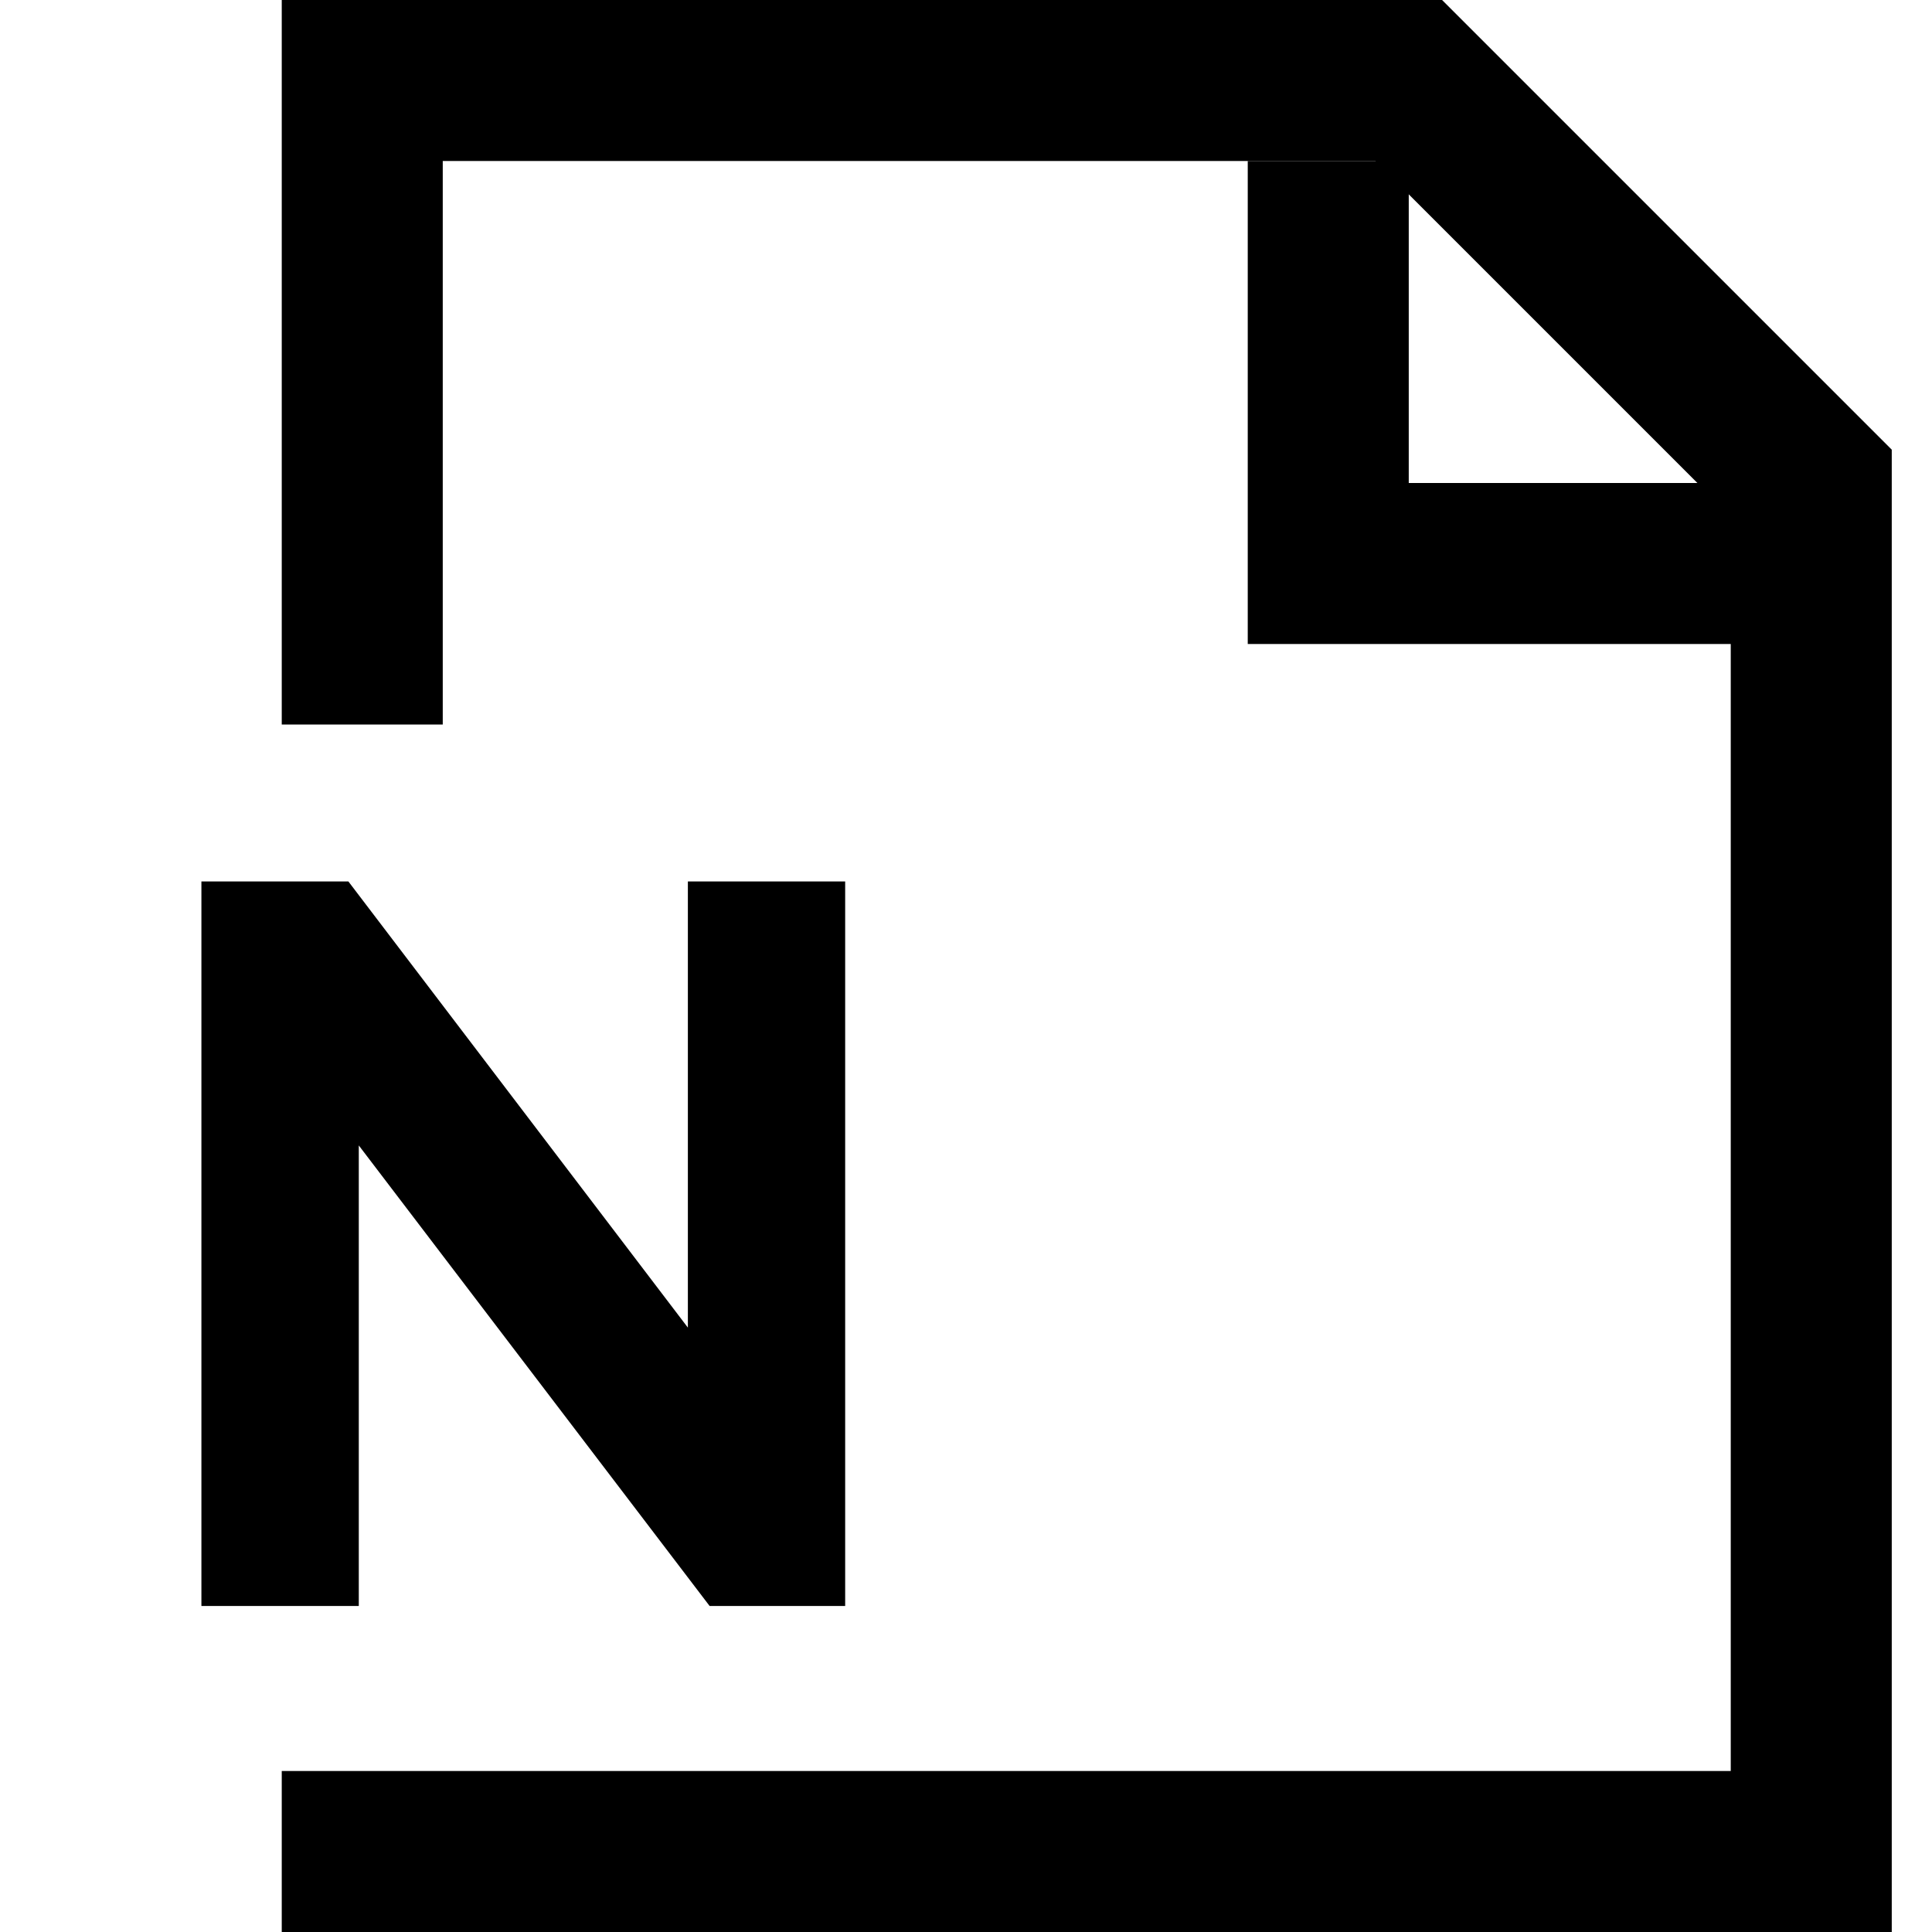
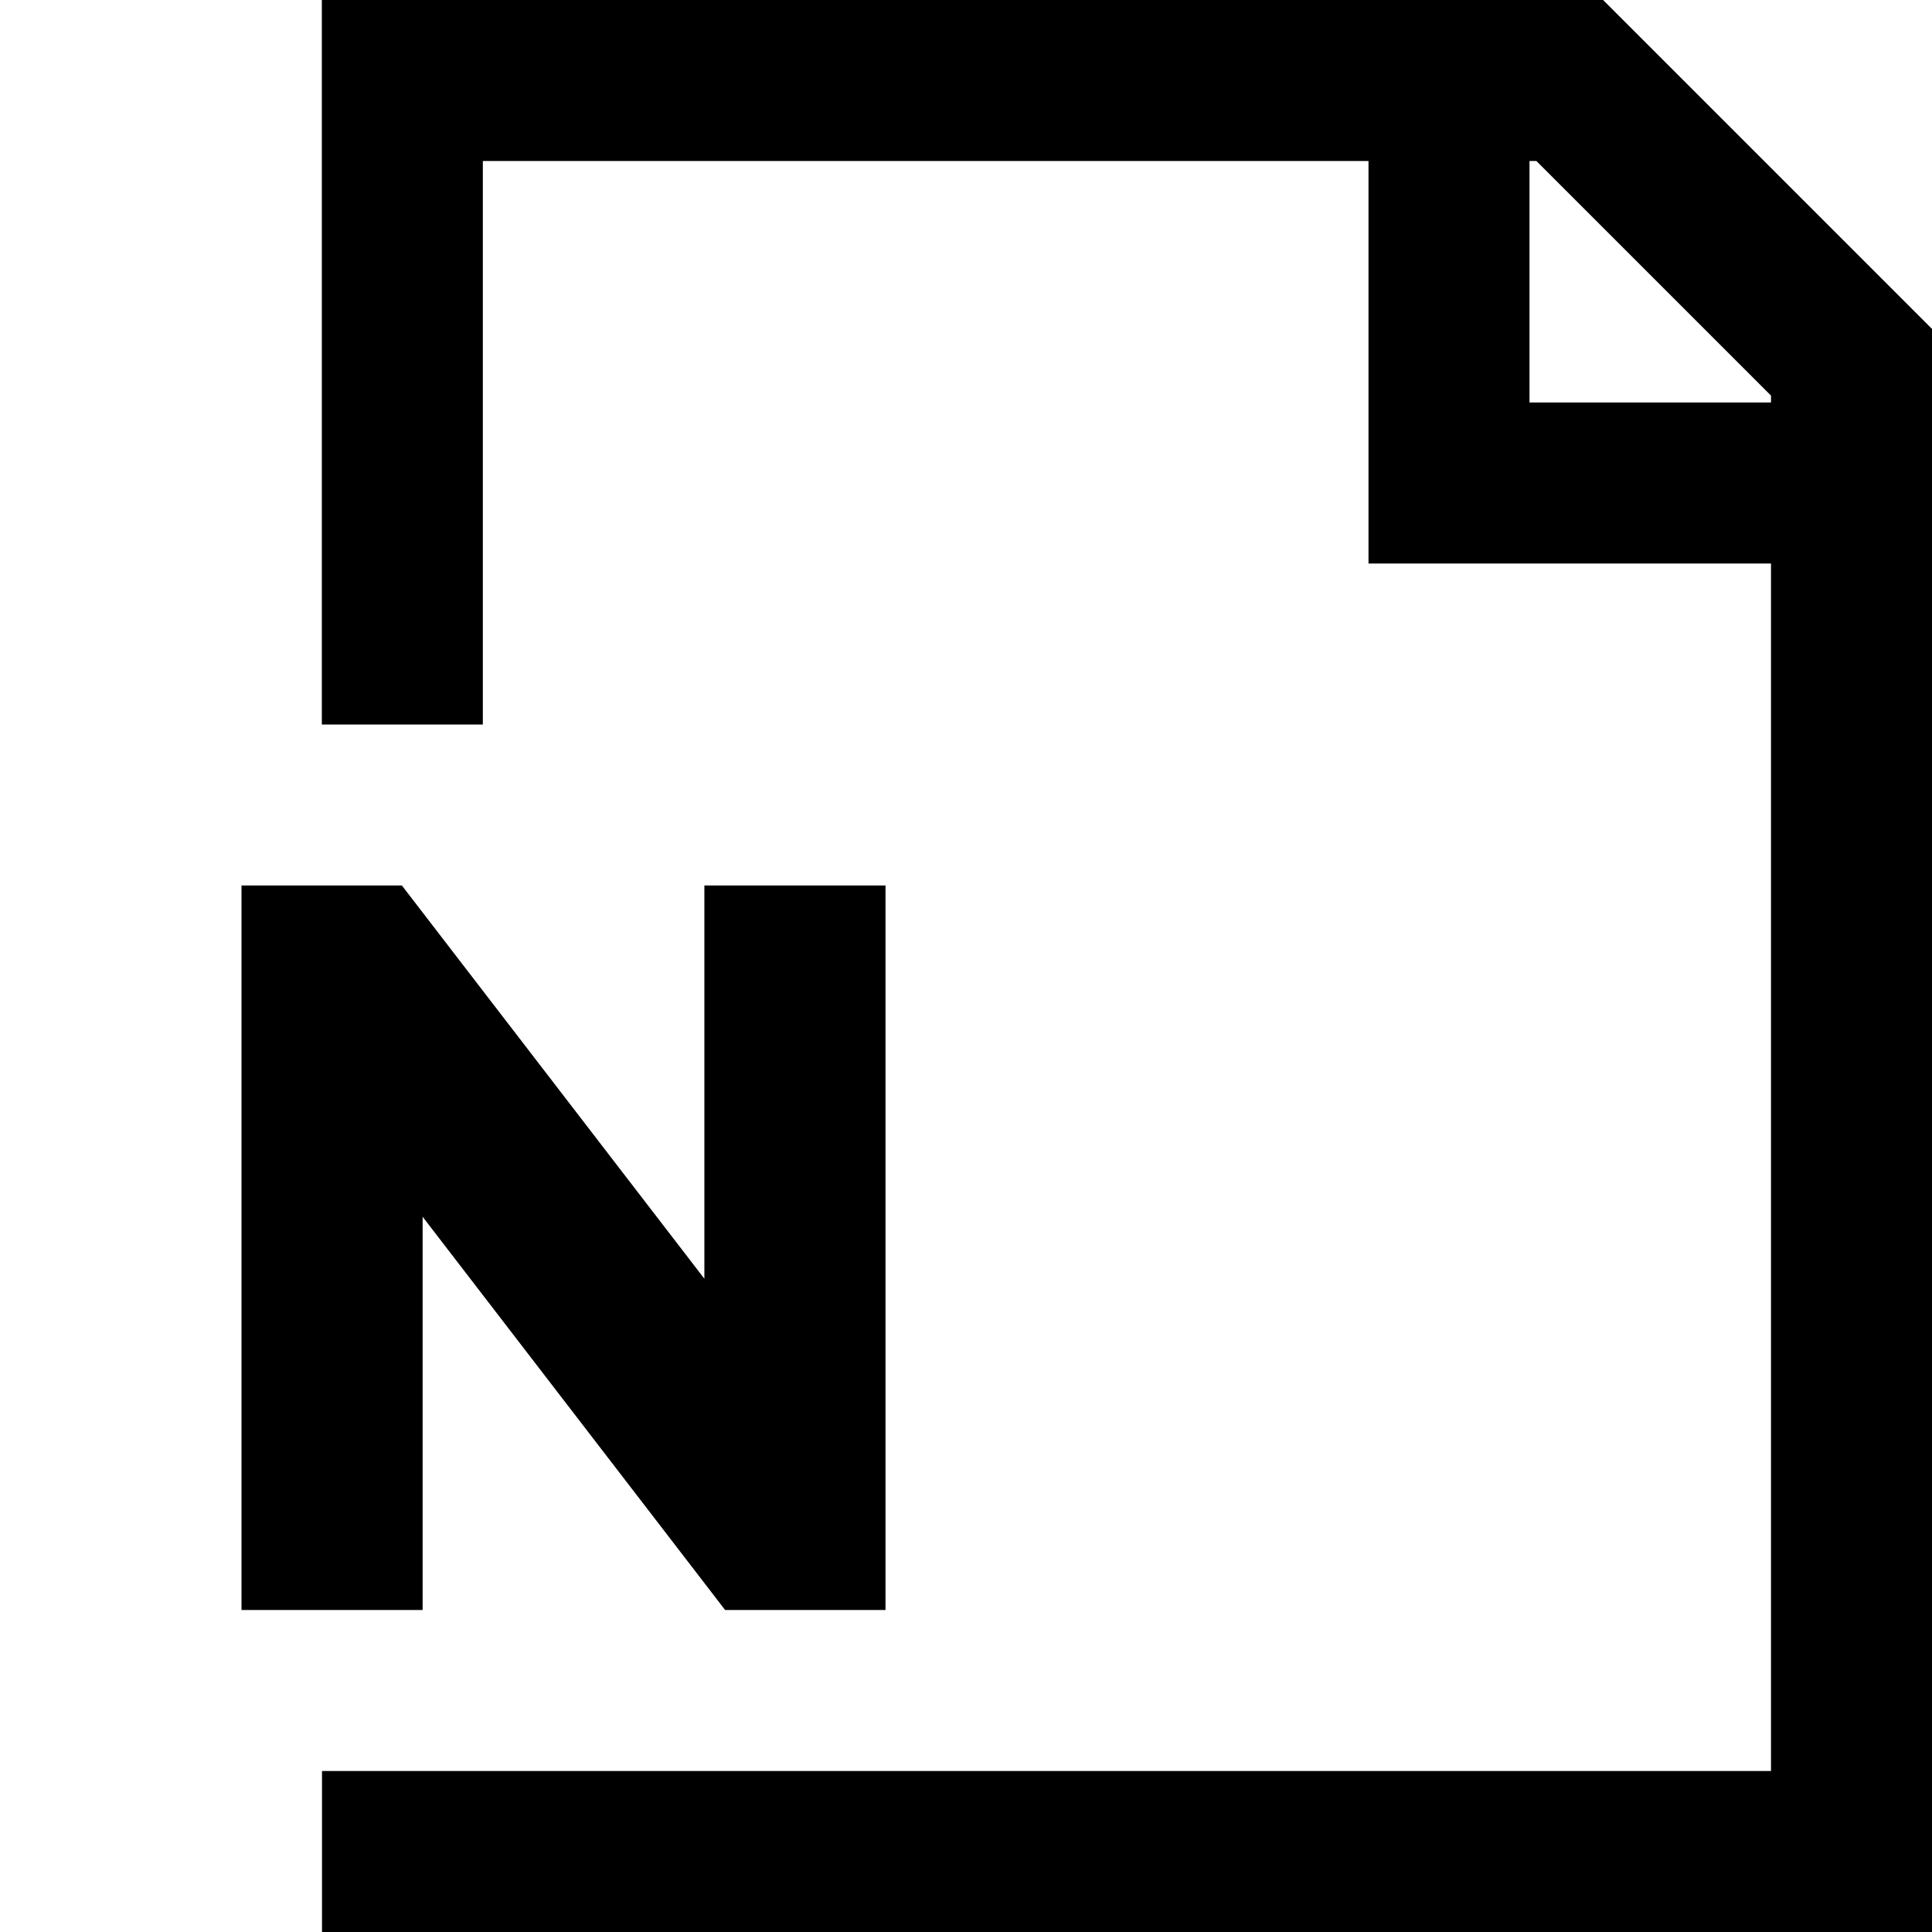
- <svg xmlns="http://www.w3.org/2000/svg" version="1.1" x="0px" y="0px" viewBox="0 0 24 24" enable-background="new 0 0 24 24" xml:space="preserve">
-   <g>
-     <rect y="0" fill="none" width="24" height="24" />
-     <polyline fill="none" stroke="#000000" stroke-width="2" stroke-miterlimit="10" points="4.5,9 4.5,1 17.5,1 22.5,6    22.5,23 3.5,23  " />
-     <polyline fill="none" stroke="#000000" stroke-width="2" stroke-miterlimit="10" points="16.5,2 16.5,7 22.5,7  " />
-     <path fill="none" stroke="#000000" stroke-width="2" stroke-miterlimit="10" d="M15.5,7" />
-     <path d="M2.502,10.95h1.826l4.217,5.542v-5.542h1.954v9H8.815l-4.358-5.721v5.721H2.502V10.95z" />
-   </g>
+ <svg xmlns="http://www.w3.org/2000/svg" width="24" height="24" viewBox="0 0 24 24">
+   <path fill="none" stroke="#000000" stroke-width="2" d="M4.998,9 L4.998,1 L19.5,1 L23,4.5 L23,23 L4,23 M18,1 L18,6 L23,6 M9.75,12 L9.75,18.5 L9.5,18.5 L4.5,12 L4,12 L4,19 L4.25,19 L4.25,12.5 L4.5,12.5 L9.5,19 L10,19 L10,12 L9.75,12 Z" />
</svg>
